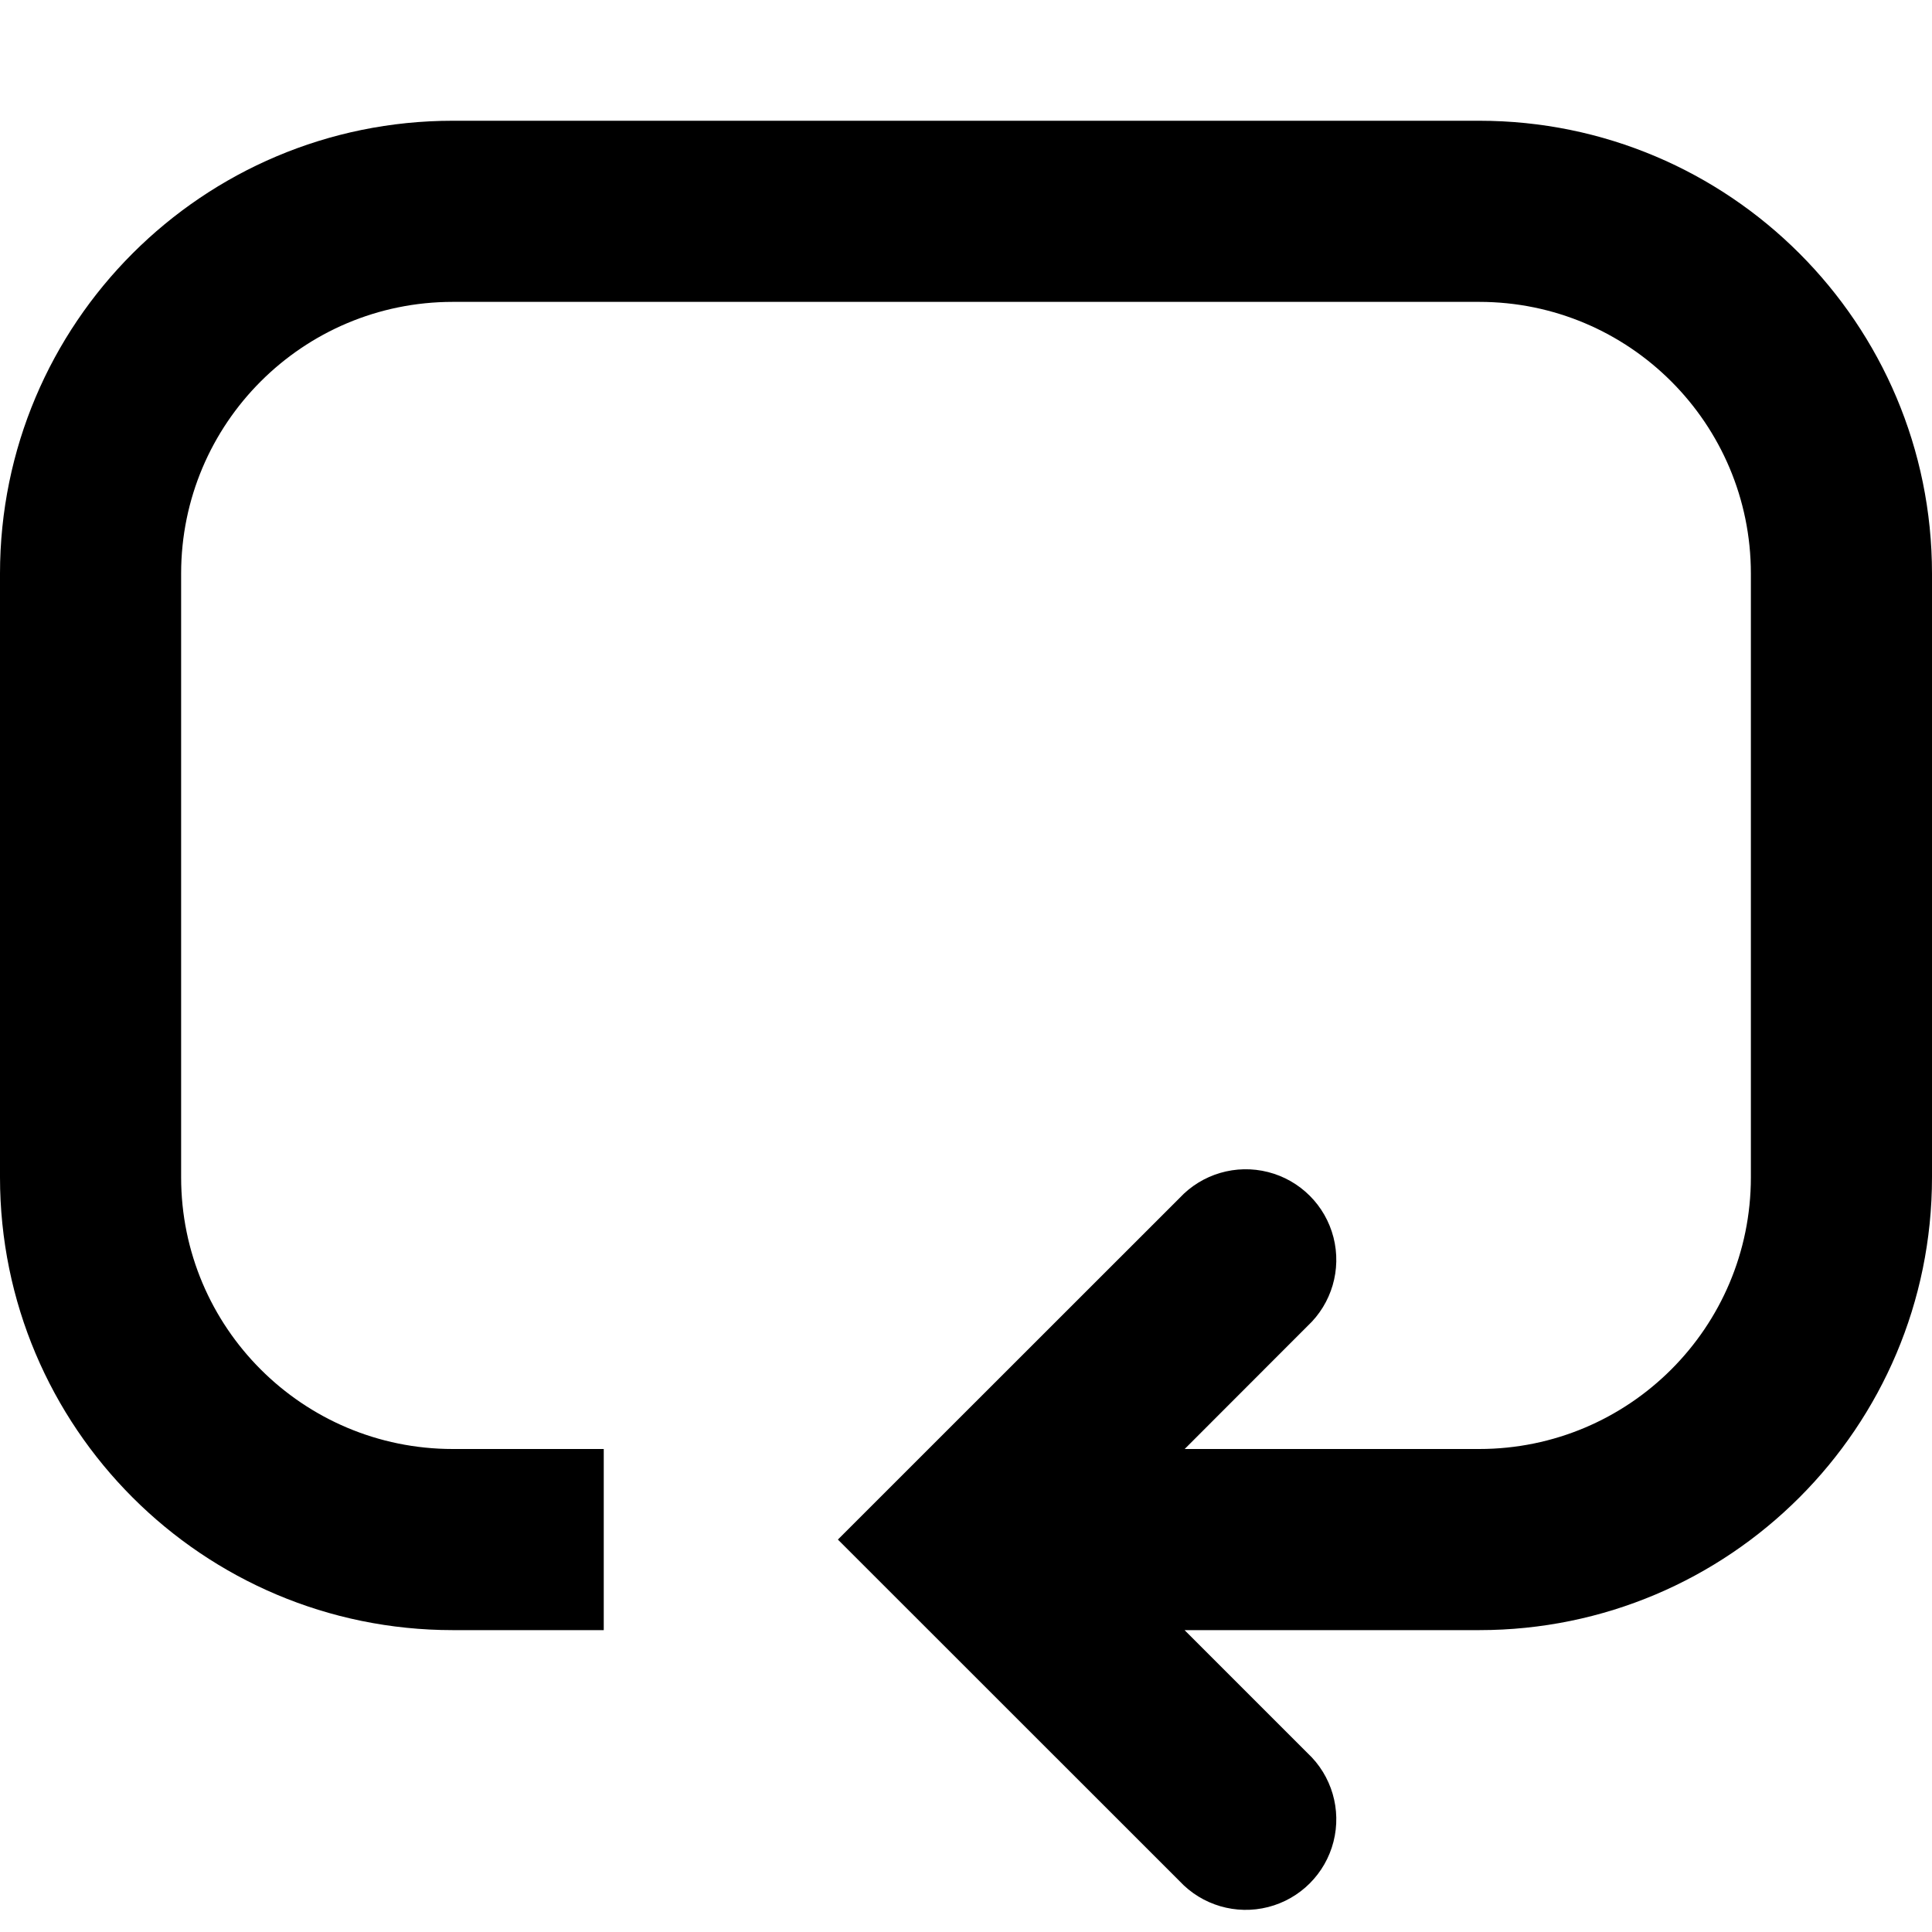
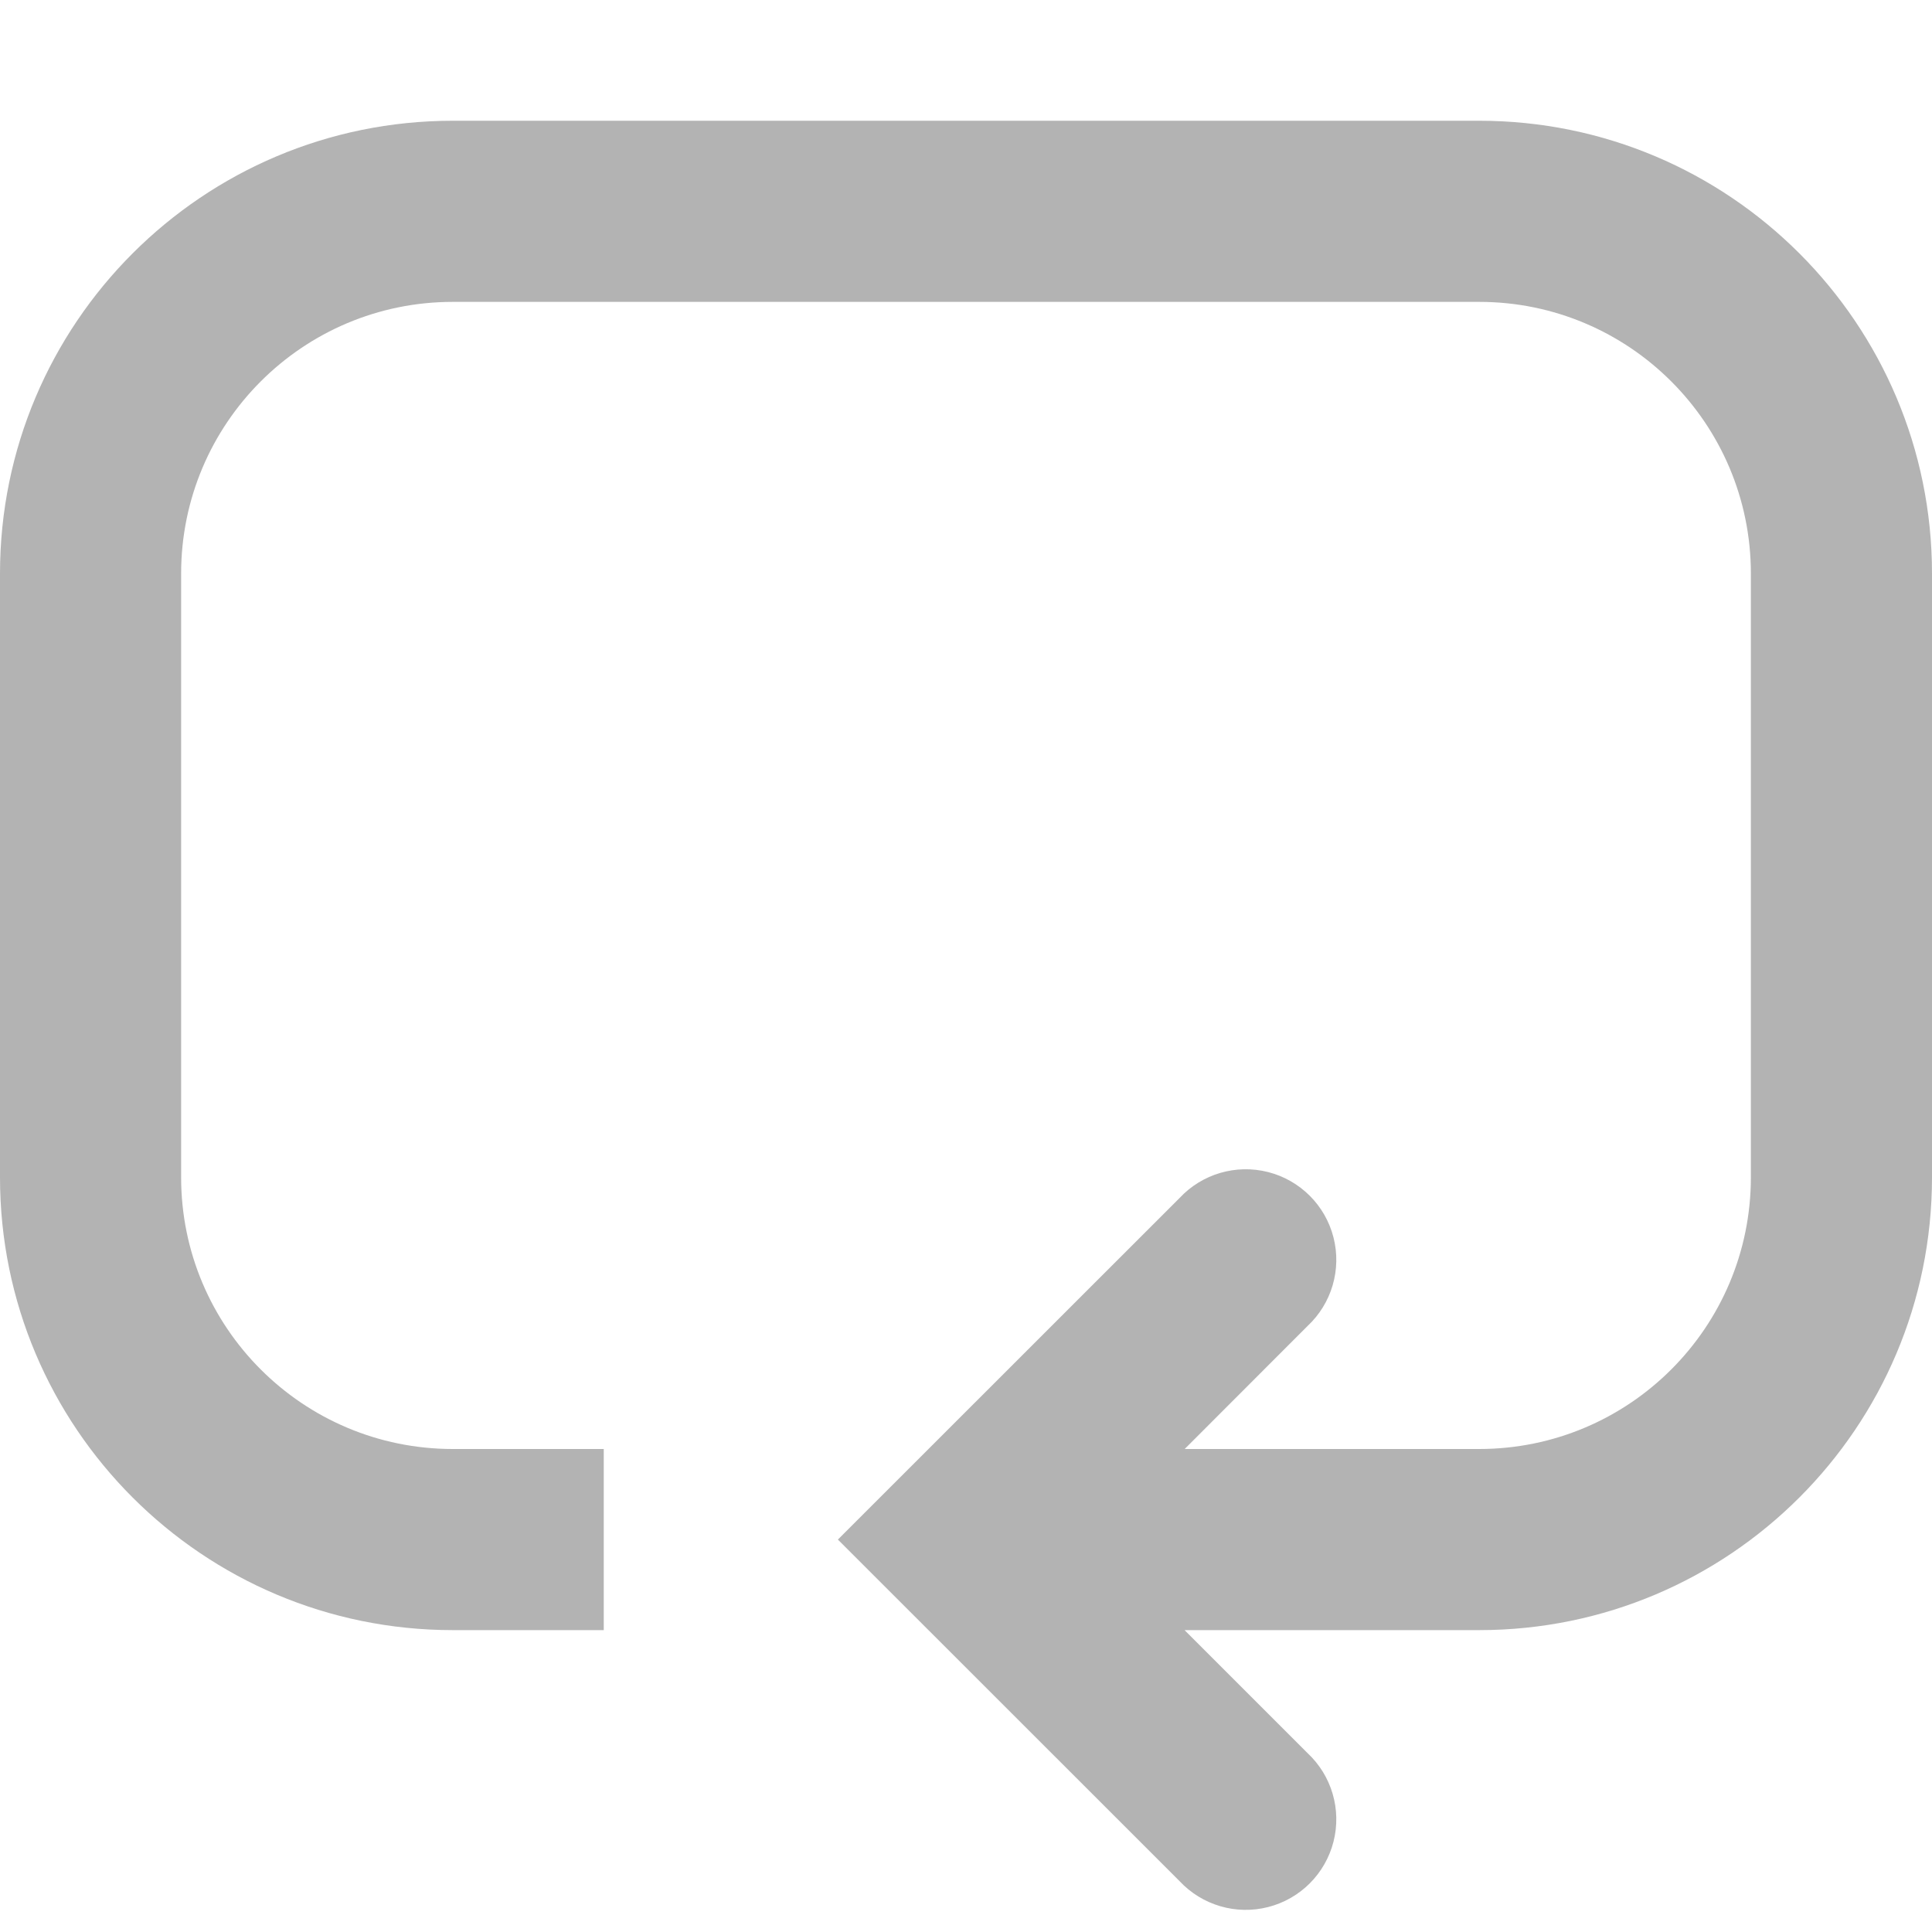
- <svg xmlns="http://www.w3.org/2000/svg" data-encore-id="icon" role="img" aria-hidden="true" viewBox="0 0 16 16" class="Svg-sc-ytk21e-0 dYnaPI">
+ <svg xmlns="http://www.w3.org/2000/svg" style="fill: #b3b3b3" data-encore-id="icon" role="img" aria-hidden="true" viewBox="0 0 16 16" class="Svg-sc-ytk21e-0 dYnaPI">
  <path d="M0 4.75A3.75 3.75 0 0 1 3.75 1h8.5A3.75 3.75 0 0 1 16 4.75v5a3.75 3.75 0 0 1-3.75 3.75H9.81l1.018 1.018a.75.75 0 1 1-1.06 1.06L6.939 12.75l2.829-2.828a.75.75 0 1 1 1.06 1.06L9.811 12h2.439a2.25 2.25 0 0 0 2.25-2.25v-5a2.25 2.25 0 0 0-2.25-2.25h-8.5A2.25 2.25 0 0 0 1.5 4.75v5A2.25 2.25 0 0 0 3.75 12H5v1.5H3.75A3.75 3.75 0 0 1 0 9.75v-5z" />
</svg>
